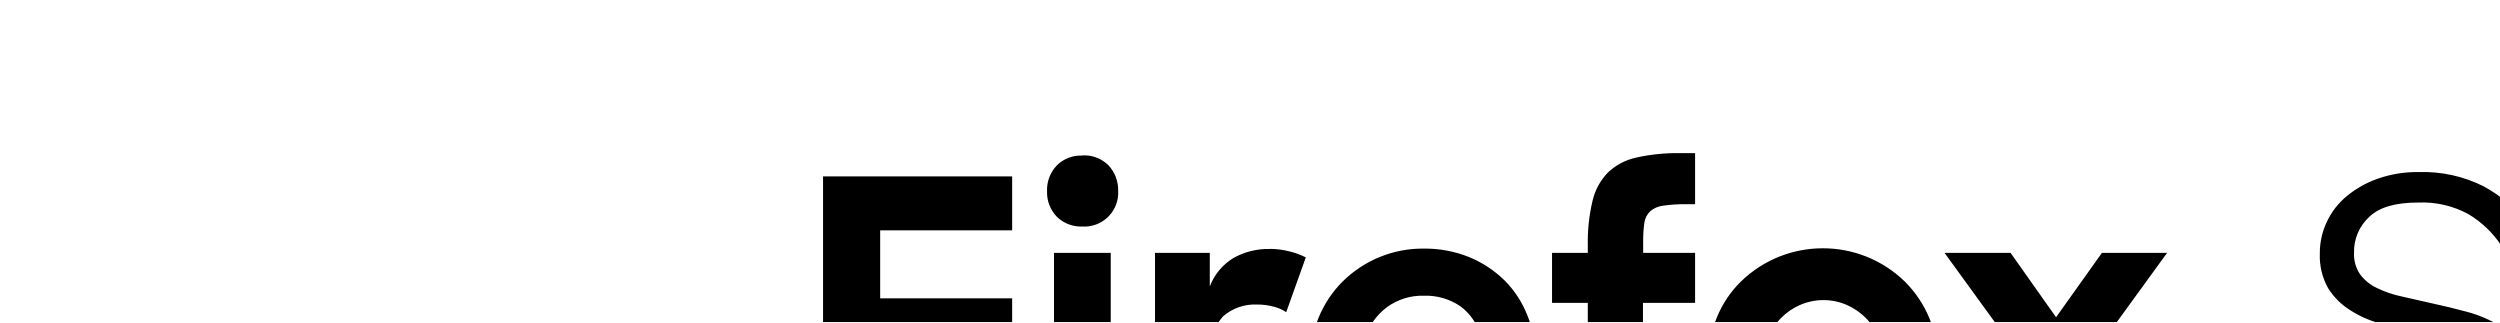
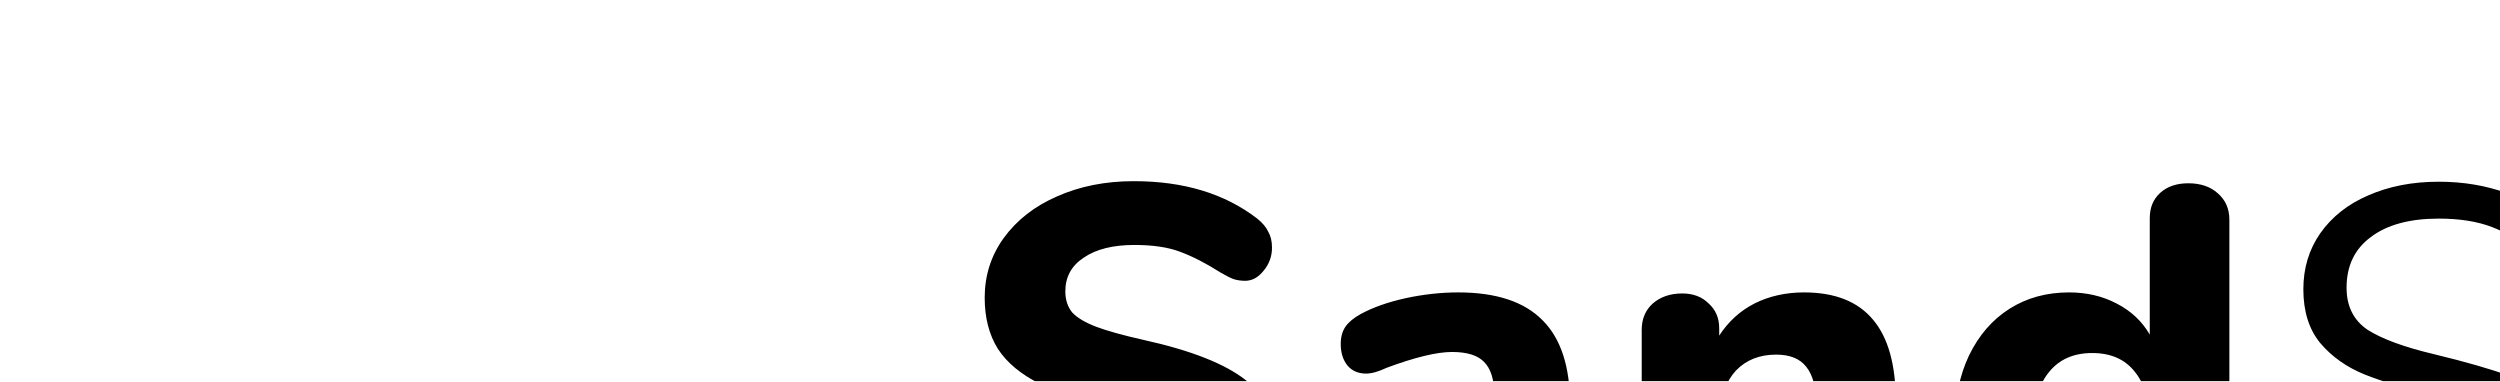
<svg xmlns="http://www.w3.org/2000/svg" xmlns:xlink="http://www.w3.org/1999/xlink">
-   <symbol id="logo">
-     <path d="M84,48h5.83V35.87H103.3V30.45H89.83V23.51H103.3V18H84Zm23.57,0h5.79V25.81h-5.79Zm2.88-32.12a3.46,3.46,0,0,0-2.59,1,3.62,3.62,0,0,0-1,2.65,3.57,3.57,0,0,0,1,2.59,3.52,3.52,0,0,0,2.61,1,3.46,3.46,0,0,0,3.65-3.26c0-.12,0-.23,0-.35a3.71,3.71,0,0,0-1-2.65,3.5,3.5,0,0,0-2.67-1Zm19.14,9.53a7.22,7.22,0,0,0-3.72.93,5.82,5.82,0,0,0-2.4,2.89V25.81h-5.59V48h5.63V36.29a5.27,5.27,0,0,1,1.31-4,4.94,4.94,0,0,1,3.49-1.21,6.33,6.33,0,0,1,1.73.23,4,4,0,0,1,1.23.55l2-5.59a7.51,7.51,0,0,0-1.66-.61,8.11,8.11,0,0,0-2-.26Zm23.94,3.19a11.15,11.15,0,0,0-3.61-2.37,12.08,12.08,0,0,0-4.6-.86,11.62,11.62,0,0,0-8.3,3.37,11.17,11.17,0,0,0-2.44,3.67,11.59,11.59,0,0,0-.89,4.54,12.24,12.24,0,0,0,.83,4.52,10.52,10.52,0,0,0,2.36,3.66,10.93,10.93,0,0,0,3.71,2.44,12.75,12.75,0,0,0,4.85.88,12.15,12.15,0,0,0,6.12-1.39,13.25,13.25,0,0,0,4.11-3.74L151,40.6a6.23,6.23,0,0,1-2.18,2.15,6.36,6.36,0,0,1-3.33.8,6.7,6.7,0,0,1-4.13-1.25,6,6,0,0,1-2.23-3.43h17.62V36.74a11.71,11.71,0,0,0-.87-4.56,10.5,10.5,0,0,0-2.35-3.59Zm-14.21,5.85a6.38,6.38,0,0,1,2.26-3.12,6.11,6.11,0,0,1,3.74-1.15,6.26,6.26,0,0,1,3.73,1.08,5.56,5.56,0,0,1,2.1,3.19ZM167,16.08a6.05,6.05,0,0,0-2.91,1.54,6.15,6.15,0,0,0-1.56,2.89,18.1,18.1,0,0,0-.48,4.52v.78H158.4v5.1h3.65V48h5.63V30.91H173v-5.1h-5.3V24.75a13.34,13.34,0,0,1,.12-2,2,2,0,0,1,.6-1.19,2.45,2.45,0,0,1,1.33-.57,15.25,15.25,0,0,1,2.34-.15H173V15.63h-1.48A19.06,19.06,0,0,0,167,16.08Zm27.4,12.65a12,12,0,0,0-16.72,0,10.87,10.87,0,0,0-2.46,3.67,11.61,11.61,0,0,0-.89,4.5,11.46,11.46,0,0,0,7.07,10.64,11.73,11.73,0,0,0,4.64.9,12,12,0,0,0,4.66-.9,11.26,11.26,0,0,0,3.72-2.49,11.83,11.83,0,0,0,2.46-3.67,11.31,11.31,0,0,0,.9-4.48A11.43,11.43,0,0,0,194.4,28.73ZM191.7,39.3a5.88,5.88,0,0,1-1.29,2,6.53,6.53,0,0,1-1.93,1.31,6,6,0,0,1-4.76,0,6.34,6.34,0,0,1-1.93-1.31,6.06,6.06,0,0,1-1.3-2,6.48,6.48,0,0,1,0-4.86,5.76,5.76,0,0,1,1.3-2,6.08,6.08,0,0,1,1.93-1.32,6,6,0,0,1,4.76,0,6.37,6.37,0,0,1,1.93,1.32,5.73,5.73,0,0,1,1.29,2A6.39,6.39,0,0,1,191.7,39.3Zm29.47-13.49h-6.65l-4.68,6.57-4.64-6.57h-6.74l7.84,10.8L198,48h6.82l5-6.94L214.89,48h6.86l-8.46-11.34Zm34,7.46a12.88,12.88,0,0,0-3.37-1.44c-1.25-.34-2.46-.63-3.63-.88l-3.08-.7a10.64,10.64,0,0,1-2.51-.86A4.54,4.54,0,0,1,240.87,28a3.61,3.61,0,0,1-.62-2.19,4.8,4.8,0,0,1,1.58-3.7c1.06-1,2.73-1.44,5-1.44a9.84,9.84,0,0,1,5.07,1.17,10.47,10.47,0,0,1,3.39,3.23l2.79-2.18A15.22,15.22,0,0,0,253.45,19a13.8,13.8,0,0,0-6.59-1.44,12.13,12.13,0,0,0-4.14.66A10.33,10.33,0,0,0,239.53,20a7.53,7.53,0,0,0-2.05,2.63,7.41,7.41,0,0,0-.72,3.24,6.7,6.7,0,0,0,.84,3.53,7.06,7.06,0,0,0,2.2,2.22A11.11,11.11,0,0,0,242.86,33c1.13.32,2.29.6,3.47.84l3.26.74a12.63,12.63,0,0,1,2.8,1,5.86,5.86,0,0,1,2,1.56,3.88,3.88,0,0,1,.74,2.42,5.2,5.2,0,0,1-1.81,4.09A7.83,7.83,0,0,1,248,45.2a11,11,0,0,1-9.89-5.38l-3,2.34a15.86,15.86,0,0,0,5.23,4.54,16.06,16.06,0,0,0,7.7,1.7,12.58,12.58,0,0,0,4.38-.72,10.14,10.14,0,0,0,3.3-2,8.79,8.79,0,0,0,2.1-2.85,8.09,8.09,0,0,0,.74-3.39,6.94,6.94,0,0,0-1-3.8,7.71,7.71,0,0,0-2.42-2.37Zm27.51-4.72a10.53,10.53,0,0,0-3.58-2.34,11.89,11.89,0,0,0-4.49-.84,11.6,11.6,0,0,0-4.62.9,11.35,11.35,0,0,0-3.66,2.46A11.84,11.84,0,0,0,263,37a12.21,12.21,0,0,0,.82,4.51,10.53,10.53,0,0,0,2.36,3.64,11.24,11.24,0,0,0,3.7,2.42,12.41,12.41,0,0,0,4.82.88A11.68,11.68,0,0,0,280.82,47,12.84,12.84,0,0,0,285,42.82l-2.88-1.69a7.85,7.85,0,0,1-7.43,4.27,9,9,0,0,1-3.22-.53,8.21,8.21,0,0,1-2.55-1.5,8,8,0,0,1-1.78-2.28,7.79,7.79,0,0,1-.87-2.91h19.59V36.66a11.75,11.75,0,0,0-.86-4.54,10.92,10.92,0,0,0-2.35-3.57ZM266.4,35.22a8.88,8.88,0,0,1,1-2.73,8.55,8.55,0,0,1,1.79-2.18,8,8,0,0,1,2.44-1.43,8.31,8.31,0,0,1,3-.52,7.45,7.45,0,0,1,7.84,6.86ZM308.82,28a8.11,8.11,0,0,0-3-2,10.89,10.89,0,0,0-3.92-.67,9.06,9.06,0,0,0-4.58,1.14,8.76,8.76,0,0,0-3.14,3V25.82h-3.29V48h3.37V35.67a7.92,7.92,0,0,1,.53-2.93,7,7,0,0,1,1.48-2.3,6.46,6.46,0,0,1,2.22-1.5,7,7,0,0,1,2.75-.54,6.33,6.33,0,0,1,5,1.93A7.46,7.46,0,0,1,308,35.51V48h3.41V35.34a12.46,12.46,0,0,0-.66-4.19A8.68,8.68,0,0,0,308.82,28Zm27-12.42v14.1a8.14,8.14,0,0,0-1.58-1.83,10.08,10.08,0,0,0-2-1.36,10.39,10.39,0,0,0-2.3-.84,10.22,10.22,0,0,0-2.4-.28,11.63,11.63,0,0,0-4.4.84,11.09,11.09,0,0,0-3.59,2.38,11.3,11.3,0,0,0-2.42,3.65,12.81,12.81,0,0,0,0,9.32,11.56,11.56,0,0,0,2.4,3.66,10.58,10.58,0,0,0,3.59,2.38,11.77,11.77,0,0,0,4.42.84,9.69,9.69,0,0,0,2.4-.31,11,11,0,0,0,2.3-.86,9.72,9.72,0,0,0,2-1.37,8.75,8.75,0,0,0,1.58-1.85v4h3.33V15.59Zm-.37,24.58a8.3,8.3,0,0,1-10.85,4.47h0a7.68,7.68,0,0,1-2.6-1.76,7.88,7.88,0,0,1-1.73-2.67,8.93,8.93,0,0,1-.62-3.35,8.67,8.67,0,0,1,.62-3.3A8,8,0,0,1,322,30.89a8.17,8.17,0,0,1,2.6-1.79,8.27,8.27,0,0,1,6.51,0,8.64,8.64,0,0,1,2.63,1.81,7.85,7.85,0,0,1,1.72,2.67,8.67,8.67,0,0,1,.62,3.26,8.86,8.86,0,0,1-.65,3.33Z" fill="currentColor" />
+   <symbol id="a">
+     <path fill="currentColor" d="M97.508 15.58c-2.448 0-4.653.438-6.617 1.314-1.935.847-3.462 2.041-4.58 3.582-1.088 1.512-1.631 3.22-1.631 5.124 0 1.722.377 3.187 1.133 4.396.785 1.209 2.01 2.221 3.671 3.037 1.693.816 3.946 1.512 6.756 2.086 2.509.514 4.246 1.059 5.213 1.633.997.574 1.496 1.329 1.496 2.266 0 1.239-.53 2.19-1.588 2.855-1.057.665-2.583.998-4.578.998-1.602 0-3.066-.18-4.396-.543-1.33-.393-2.646-.998-3.946-1.814-.453-.272-.845-.453-1.177-.543a2.546 2.546 0 00-.953-.182c-.605 0-1.148.287-1.631.861a3.126 3.126 0 00-.68 1.994c0 .575.09 1.059.271 1.452.212.362.545.71.999 1.043 1.3 1.027 2.976 1.828 5.03 2.402 2.056.544 4.277.816 6.665.816 2.569 0 4.82-.408 6.754-1.224 1.964-.816 3.475-1.965 4.533-3.446 1.088-1.48 1.633-3.188 1.633-5.123 0-2.478-.908-4.427-2.72-5.847-1.784-1.42-4.73-2.584-8.84-3.49-1.754-.393-3.114-.773-4.08-1.135-.938-.363-1.617-.77-2.04-1.223-.393-.483-.59-1.09-.59-1.814 0-1.24.528-2.206 1.586-2.9 1.058-.726 2.51-1.089 4.354-1.089 1.601 0 2.915.197 3.943.59 1.058.393 2.206.982 3.445 1.768.514.302.906.499 1.178.59.302.09.62.134.953.134.605 0 1.133-.287 1.586-.861a3.004 3.004 0 00.727-1.994c0-.544-.107-.997-.319-1.36-.181-.392-.497-.772-.95-1.134-2.781-2.146-6.319-3.219-10.61-3.219zm112.222.047c-2.266 0-4.29.392-6.074 1.178-1.753.755-3.127 1.843-4.125 3.263-.967 1.39-1.45 2.994-1.45 4.807 0 1.904.483 3.444 1.45 4.623.998 1.179 2.282 2.086 3.854 2.72 1.602.635 3.64 1.239 6.119 1.813 1.843.423 3.308.832 4.396 1.225 1.088.393 1.966.92 2.631 1.586.665.634.996 1.481.996 2.539 0 1.843-.693 3.264-2.084 4.262-1.39.997-3.385 1.496-5.984 1.496-3.596 0-6.8-1.09-9.611-3.266-.454-.332-.877-.498-1.27-.498-.332 0-.62.166-.861.498-.242.302-.362.667-.362 1.09 0 .634.227 1.163.68 1.586 1.24 1.148 2.886 2.07 4.942 2.765 2.085.665 4.26.996 6.527.996 2.297 0 4.336-.377 6.119-1.132 1.783-.756 3.16-1.814 4.127-3.174.997-1.36 1.496-2.932 1.496-4.715 0-1.874-.53-3.368-1.588-4.486-1.027-1.119-2.327-1.95-3.898-2.494-1.572-.575-3.732-1.195-6.483-1.86-2.538-.604-4.427-1.298-5.666-2.084-1.209-.816-1.814-2.025-1.814-3.627 0-1.874.696-3.324 2.086-4.351 1.39-1.058 3.339-1.588 5.847-1.588 1.784 0 3.31.243 4.579.726 1.269.484 2.646 1.329 4.127 2.537.544.333.982.5 1.314.5.332 0 .62-.15.861-.453.242-.332.362-.711.362-1.134 0-.575-.241-1.103-.725-1.586-1.24-1.21-2.781-2.131-4.625-2.766-1.813-.665-3.777-.996-5.893-.996zm-21.548.135c-.998 0-1.798.272-2.403.816-.604.544-.906 1.27-.906 2.176v10.02c-.665-1.15-1.618-2.042-2.857-2.676-1.21-.635-2.57-.952-4.08-.952-1.935 0-3.64.468-5.122 1.405-1.48.937-2.646 2.282-3.492 4.035-.816 1.723-1.222 3.732-1.222 6.03 0 2.296.406 4.337 1.222 6.12.846 1.753 2.012 3.128 3.492 4.125 1.512.967 3.218 1.45 5.122 1.45 1.54 0 2.918-.317 4.126-.952 1.24-.665 2.191-1.572 2.856-2.72v.363c0 .967.302 1.753.906 2.357.635.575 1.467.862 2.494.862 1.028 0 1.843-.287 2.448-.862.634-.604.953-1.39.953-2.357V18.89c0-.937-.333-1.694-.998-2.268-.635-.574-1.482-.861-2.54-.861zm108.955 0c-.575 0-1.03.165-1.362.498-.302.302-.453.725-.453 1.27v12.15c-.665-1.39-1.645-2.464-2.945-3.22-1.27-.755-2.766-1.132-4.488-1.132-1.935 0-3.642.467-5.123 1.404-1.481.937-2.63 2.268-3.446 3.99-.816 1.723-1.224 3.716-1.224 5.983 0 2.297.408 4.323 1.224 6.076.816 1.723 1.965 3.066 3.446 4.033 1.48.967 3.188 1.452 5.123 1.452 1.722 0 3.219-.378 4.488-1.133 1.3-.756 2.28-1.829 2.945-3.219v2.447c0 .544.151.982.453 1.315.333.332.787.5 1.362.5.574 0 1.027-.168 1.36-.5.332-.333.497-.77.497-1.315V17.53c0-.514-.165-.937-.498-1.27-.332-.332-.785-.497-1.36-.497zm-171.729 9.384c-1.48 0-2.992.166-4.533.498-1.511.333-2.796.786-3.854 1.36-.604.332-1.042.695-1.314 1.088-.272.393-.408.891-.408 1.496 0 .755.197 1.376.59 1.86.393.453.923.679 1.588.679.483 0 1.072-.166 1.767-.498 2.448-.907 4.322-1.36 5.621-1.36 1.3 0 2.222.288 2.766.862.574.574.861 1.494.861 2.763v.817h-1.18c-3.203 0-5.726.212-7.57.635-1.843.423-3.189 1.104-4.035 2.04-.816.938-1.223 2.222-1.223 3.854 0 1.33.346 2.537 1.041 3.625.726 1.088 1.694 1.935 2.903 2.54 1.239.604 2.614.905 4.125.905 1.42 0 2.659-.316 3.717-.95 1.057-.635 1.814-1.511 2.267-2.63v.317c0 .937.287 1.708.861 2.312.605.575 1.39.862 2.358.862 1.027 0 1.828-.273 2.402-.817.574-.574.862-1.36.862-2.357V34.803c0-3.264-.786-5.683-2.358-7.254-1.571-1.602-3.99-2.403-7.254-2.403zm29.737 0c-1.572 0-2.993.317-4.262.952-1.24.634-2.252 1.556-3.037 2.765v-.635c0-.876-.302-1.586-.907-2.13-.574-.575-1.33-.862-2.267-.862-1.028 0-1.872.287-2.537.862-.635.574-.953 1.33-.953 2.267v16.637c0 .997.301 1.783.906 2.357.635.575 1.481.862 2.539.862s1.89-.287 2.494-.862c.605-.574.906-1.36.906-2.357v-9.52c0-1.51.424-2.72 1.27-3.627.876-.906 2.025-1.359 3.445-1.359 1.179 0 2.04.346 2.584 1.041.574.695.861 1.8.861 3.31v10.155c0 .997.302 1.783.907 2.357.604.575 1.436.862 2.494.862 1.058 0 1.888-.287 2.492-.862.635-.574.953-1.36.953-2.357V34.529c0-3.143-.65-5.484-1.949-7.025-1.3-1.572-3.28-2.358-5.94-2.358zm81.707.182c-2.025 0-3.84.482-5.442 1.45-1.571.966-2.795 2.326-3.672 4.08-.876 1.722-1.314 3.717-1.314 5.984 0 3.566.983 6.362 2.947 8.386 1.995 2.025 4.7 3.038 8.115 3.038 1.149 0 2.327-.151 3.535-.454a14.376 14.376 0 003.446-1.45c1.058-.635 1.588-1.33 1.588-2.085 0-.423-.122-.77-.364-1.043-.241-.272-.528-.408-.86-.408-.273 0-.803.226-1.589.68-.967.544-1.872.982-2.719 1.314-.846.302-1.858.453-3.037.453-4.654 0-7.118-2.598-7.39-7.797h14.597c.544 0 .938-.136 1.18-.408.242-.272.361-.71.361-1.314 0-3.204-.844-5.742-2.537-7.615-1.692-1.874-3.974-2.81-6.845-2.81zm26.9 0c-1.662 0-3.144.363-4.443 1.088-1.3.695-2.312 1.722-3.038 3.082v-2.313c0-.513-.165-.937-.498-1.27-.302-.332-.725-.497-1.27-.497-.573 0-1.026.165-1.358.498-.333.332-.5.77-.5 1.314v19.131c0 .574.167 1.03.5 1.362.332.302.785.453 1.359.453s1.012-.151 1.314-.453c.333-.333.498-.788.498-1.362v-11.06c0-2.116.606-3.792 1.815-5.032 1.209-1.239 2.825-1.859 4.85-1.859 1.752 0 3.022.467 3.808 1.404.816.937 1.225 2.434 1.225 4.489V46.36c0 .574.165 1.03.498 1.362.332.302.785.453 1.36.453.573 0 1.013-.151 1.315-.453.333-.333.499-.788.499-1.362V34.076c0-5.833-2.645-8.748-7.934-8.748zm-26.856 2.856c1.904 0 3.386.603 4.444 1.812 1.058 1.179 1.615 2.887 1.676 5.123h-12.828c.211-2.206.89-3.914 2.039-5.123 1.178-1.209 2.735-1.812 4.67-1.812zm51.717.226c2.146 0 3.793.725 4.942 2.176 1.178 1.45 1.767 3.521 1.767 6.21 0 2.69-.589 4.776-1.767 6.257-1.149 1.45-2.796 2.175-4.942 2.175-2.145 0-3.822-.74-5.031-2.22-1.179-1.511-1.768-3.613-1.768-6.303 0-2.63.59-4.668 1.768-6.12 1.209-1.45 2.886-2.175 5.031-2.175zm-108.681 1.95c1.601 0 2.825.544 3.672 1.632.876 1.088 1.314 2.658 1.314 4.713s-.438 3.644-1.314 4.762c-.847 1.088-2.07 1.63-3.672 1.63-1.602 0-2.843-.559-3.72-1.677-.876-1.149-1.314-2.75-1.314-4.805 0-2.025.438-3.565 1.315-4.623.876-1.088 2.117-1.633 3.719-1.633zM127.72 38.02h.771v.77c0 1.42-.408 2.584-1.224 3.49-.816.877-1.89 1.317-3.22 1.317-.845 0-1.556-.258-2.13-.772-.544-.544-.816-1.24-.816-2.086 0-1.027.484-1.738 1.45-2.13.998-.394 2.72-.589 5.169-.589z" />
  </symbol>
-   <use xlink:href="#logo" />
+   <use xlink:href="#a" />
</svg>
